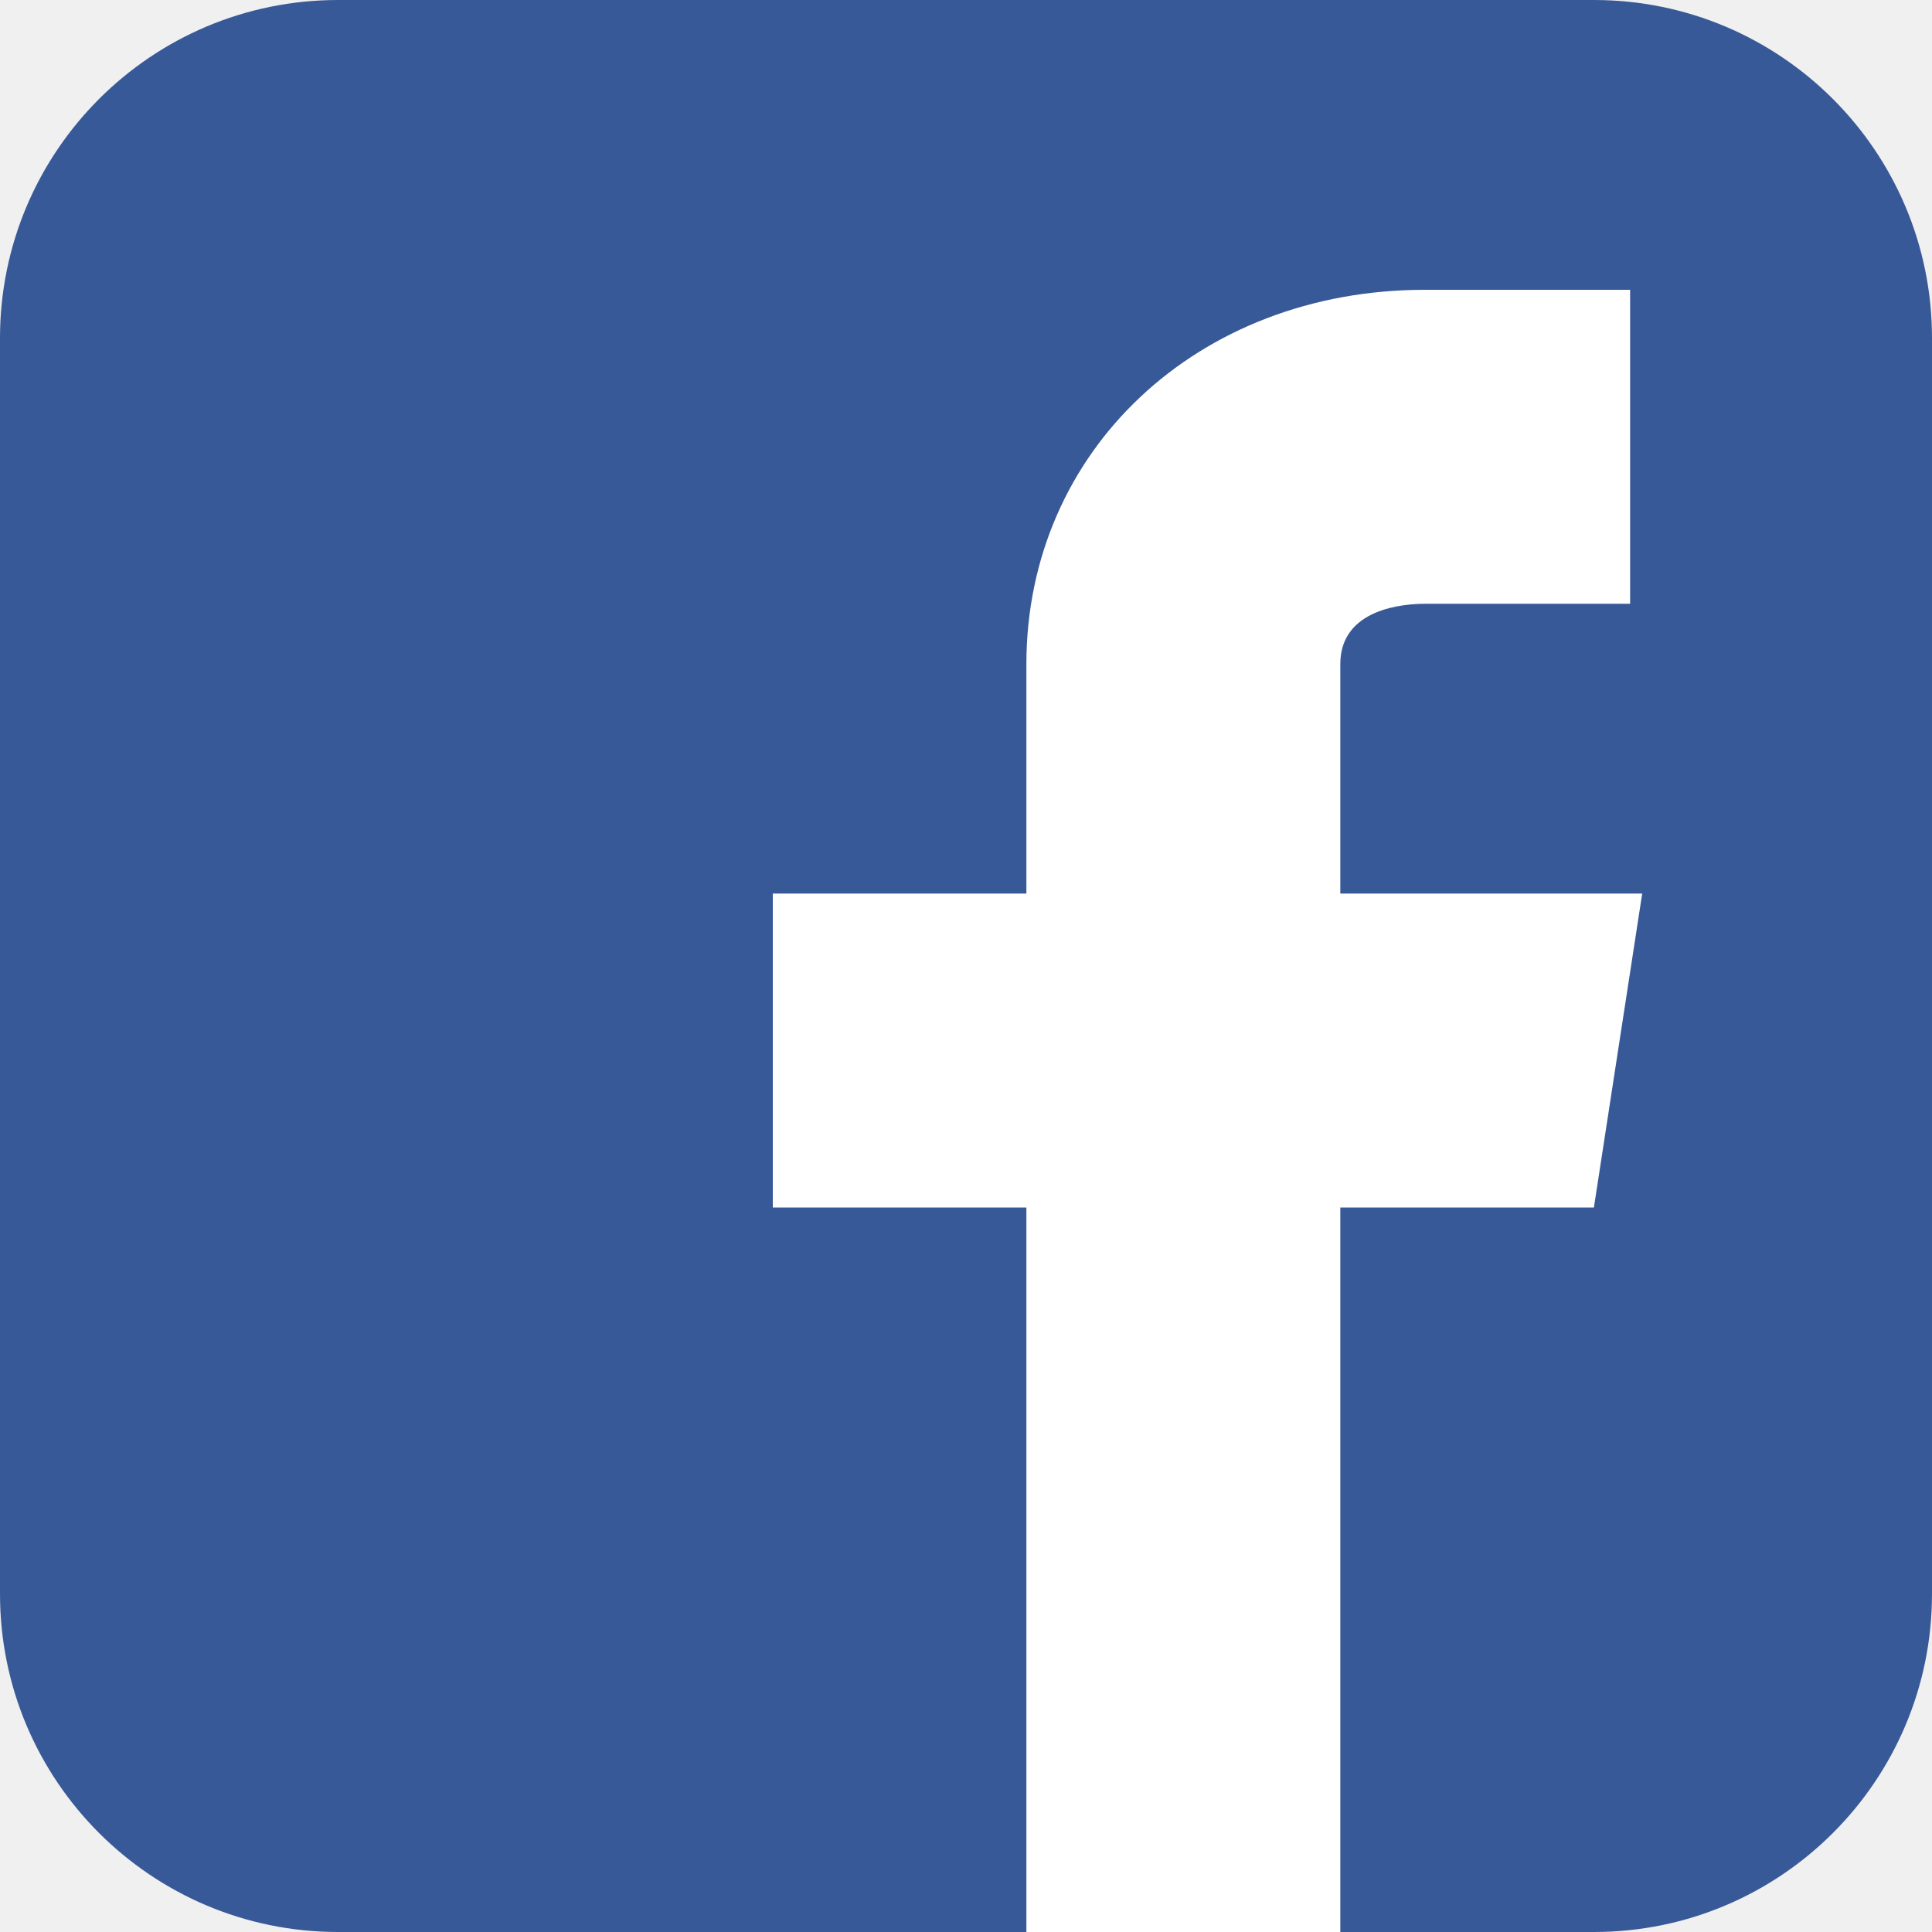
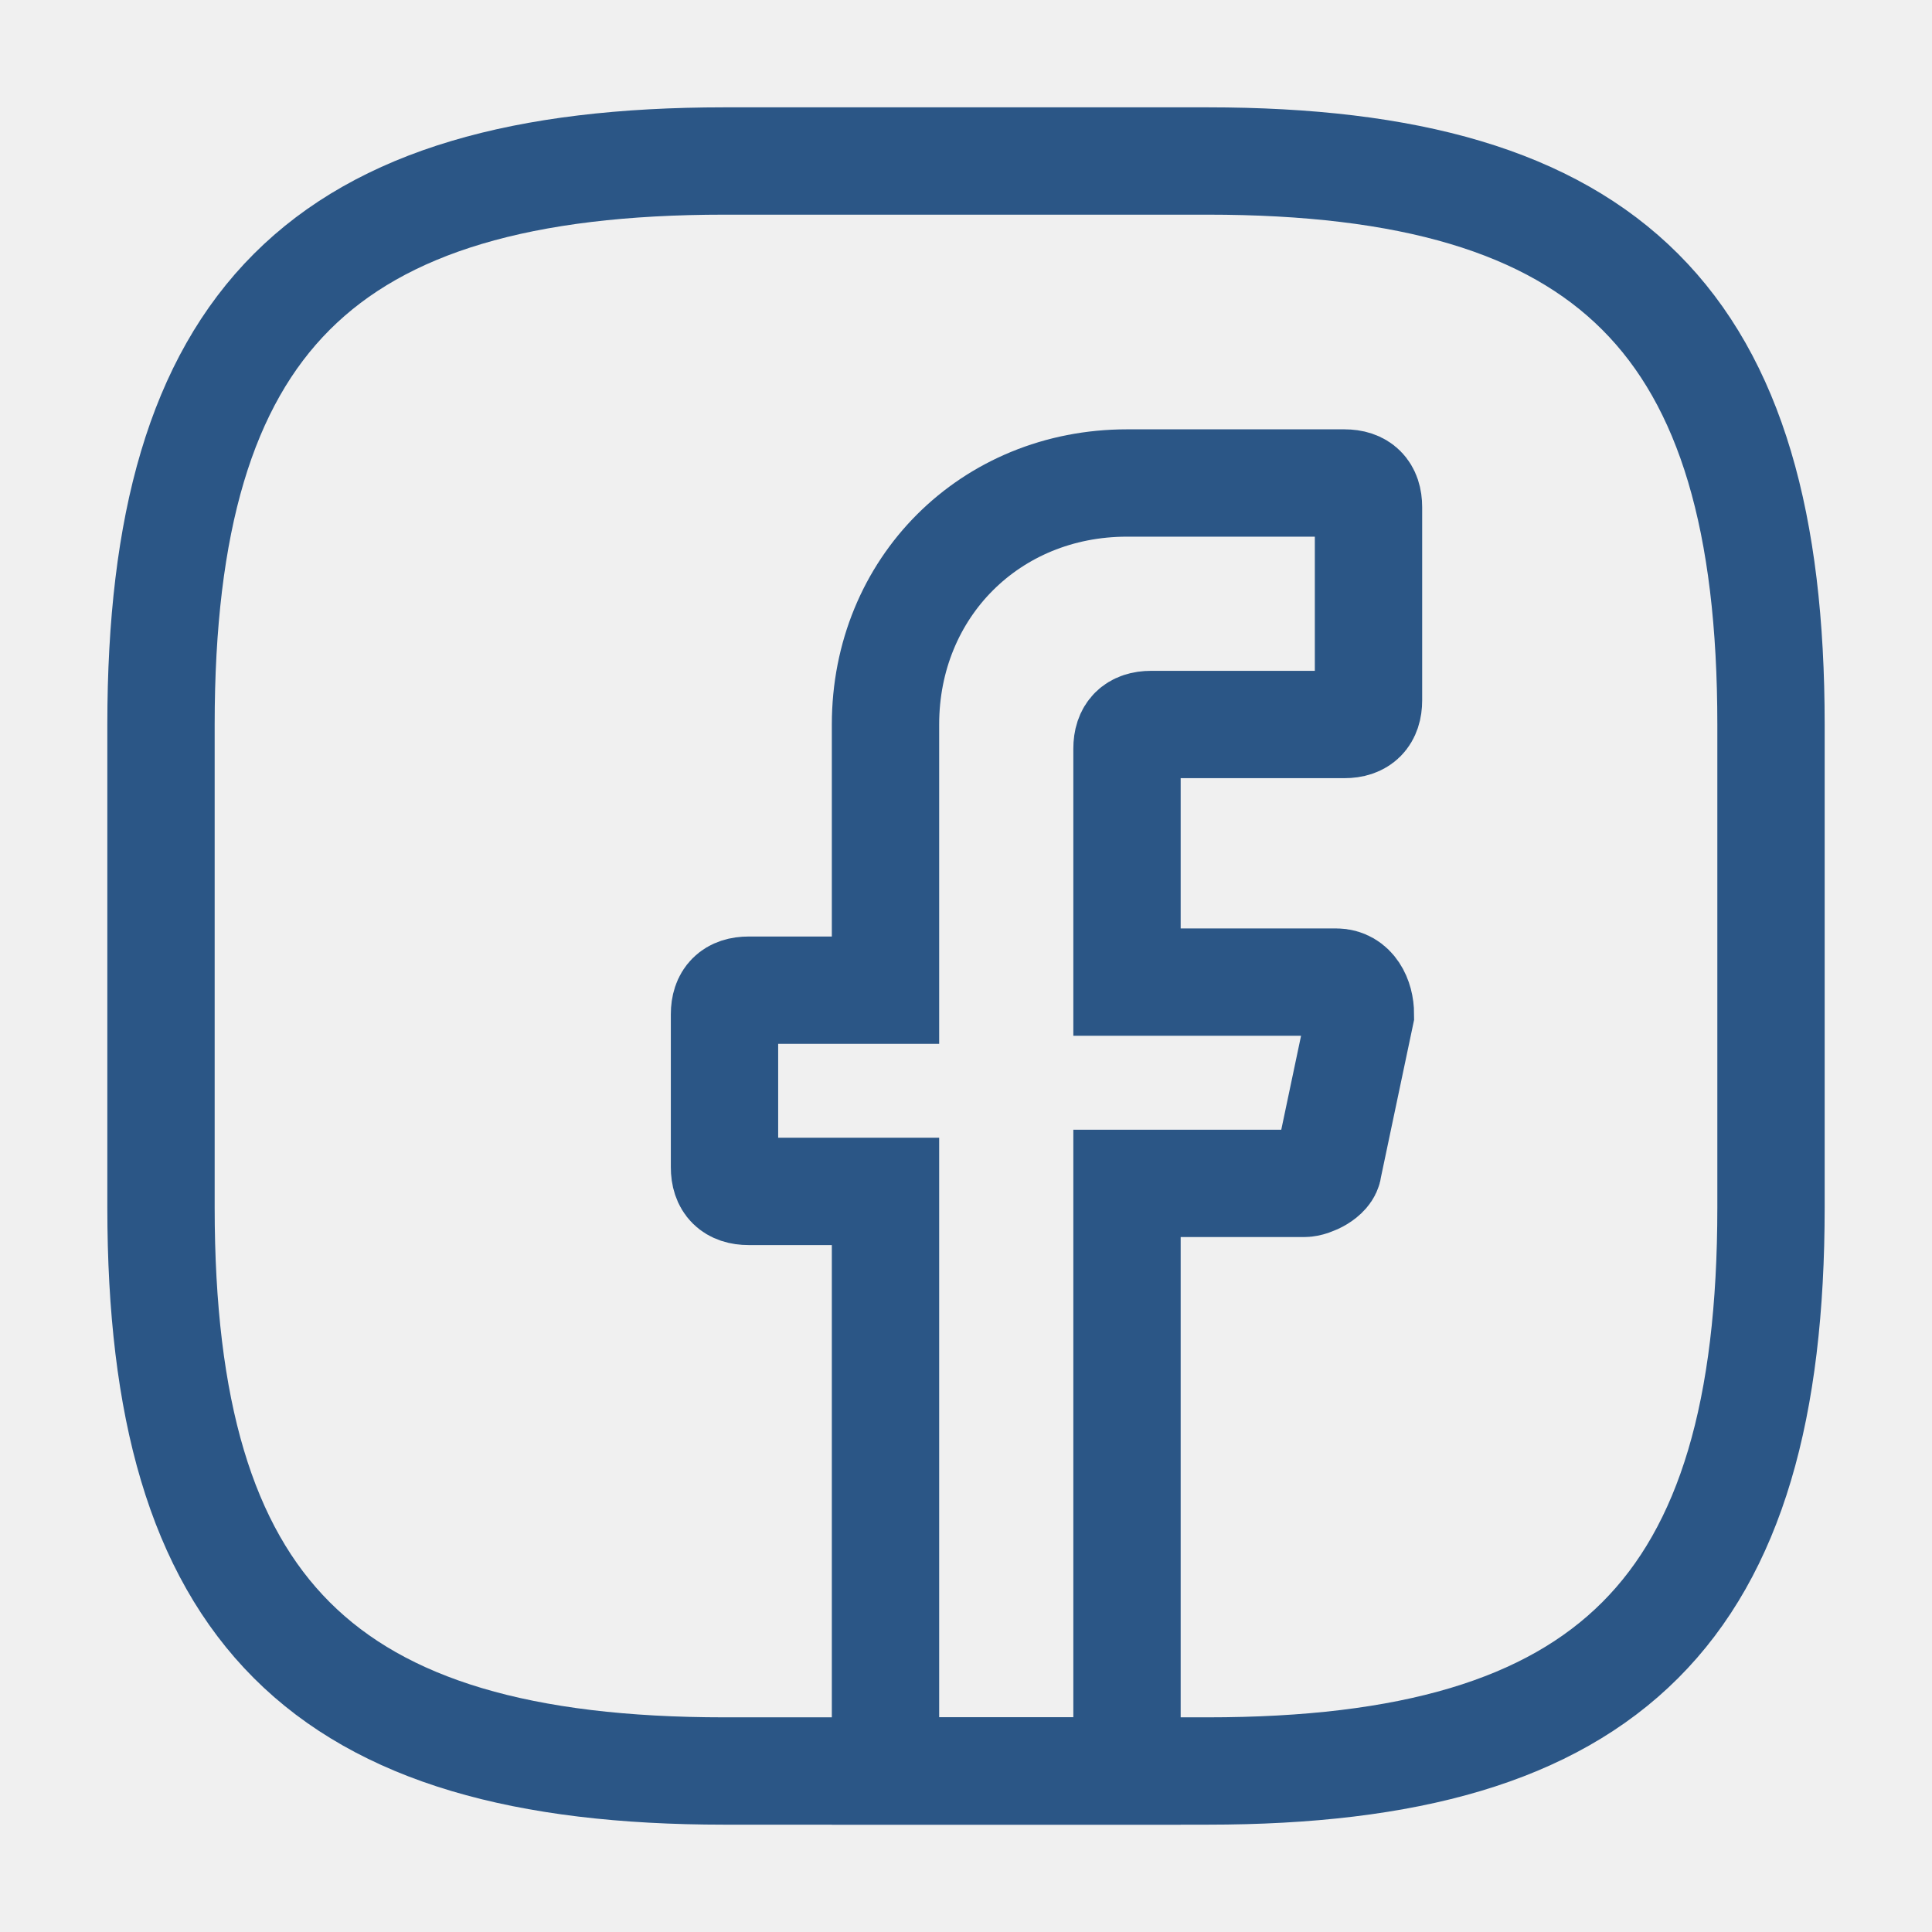
<svg xmlns="http://www.w3.org/2000/svg" width="27" height="27" viewBox="0 0 27 27" fill="none">
-   <path d="M22.275 0H4.725C2.115 0 0 2.115 0 4.725V22.275C0 24.884 2.115 27 4.725 27H22.275C24.884 27 27 24.884 27 22.275V4.725C27 2.115 24.884 0 22.275 0Z" fill="#385997" />
-   <path d="M22.95 12.488H18.731V9.281C18.731 8.497 19.634 8.438 19.913 8.438H22.781V4.05H19.913C16.736 4.05 14.344 6.299 14.344 9.281V12.488H10.8V16.875H14.344V27H18.731V16.875H22.275L22.95 12.488Z" fill="white" />
+   <path d="M15.75 10.463V13.725H18.675C18.9 13.725 19.012 13.95 19.012 14.175L18.562 16.312C18.562 16.425 18.337 16.538 18.225 16.538H15.75V24.75H12.375V16.65H10.463C10.238 16.65 10.125 16.538 10.125 16.312V14.175C10.125 13.95 10.238 13.838 10.463 13.838H12.375V10.125C12.375 8.213 13.838 6.75 15.75 6.75H18.788C19.012 6.75 19.125 6.862 19.125 7.088V9.787C19.125 10.012 19.012 10.125 18.788 10.125H16.087C15.863 10.125 15.75 10.238 15.75 10.463Z" stroke="#2B5686" stroke-width="1.5" stroke-miterlimit="10" stroke-linecap="round" />
+   <path d="M16.875 24.75H10.125C4.5 24.75 2.25 22.5 2.25 16.875V10.125C2.25 4.5 4.5 2.25 10.125 2.25H16.875C22.5 2.25 24.75 4.5 24.75 10.125V16.875C24.75 22.5 22.5 24.75 16.875 24.75Z" stroke="#2B5686" stroke-width="1.5" stroke-linecap="round" stroke-linejoin="round" />
</svg>
